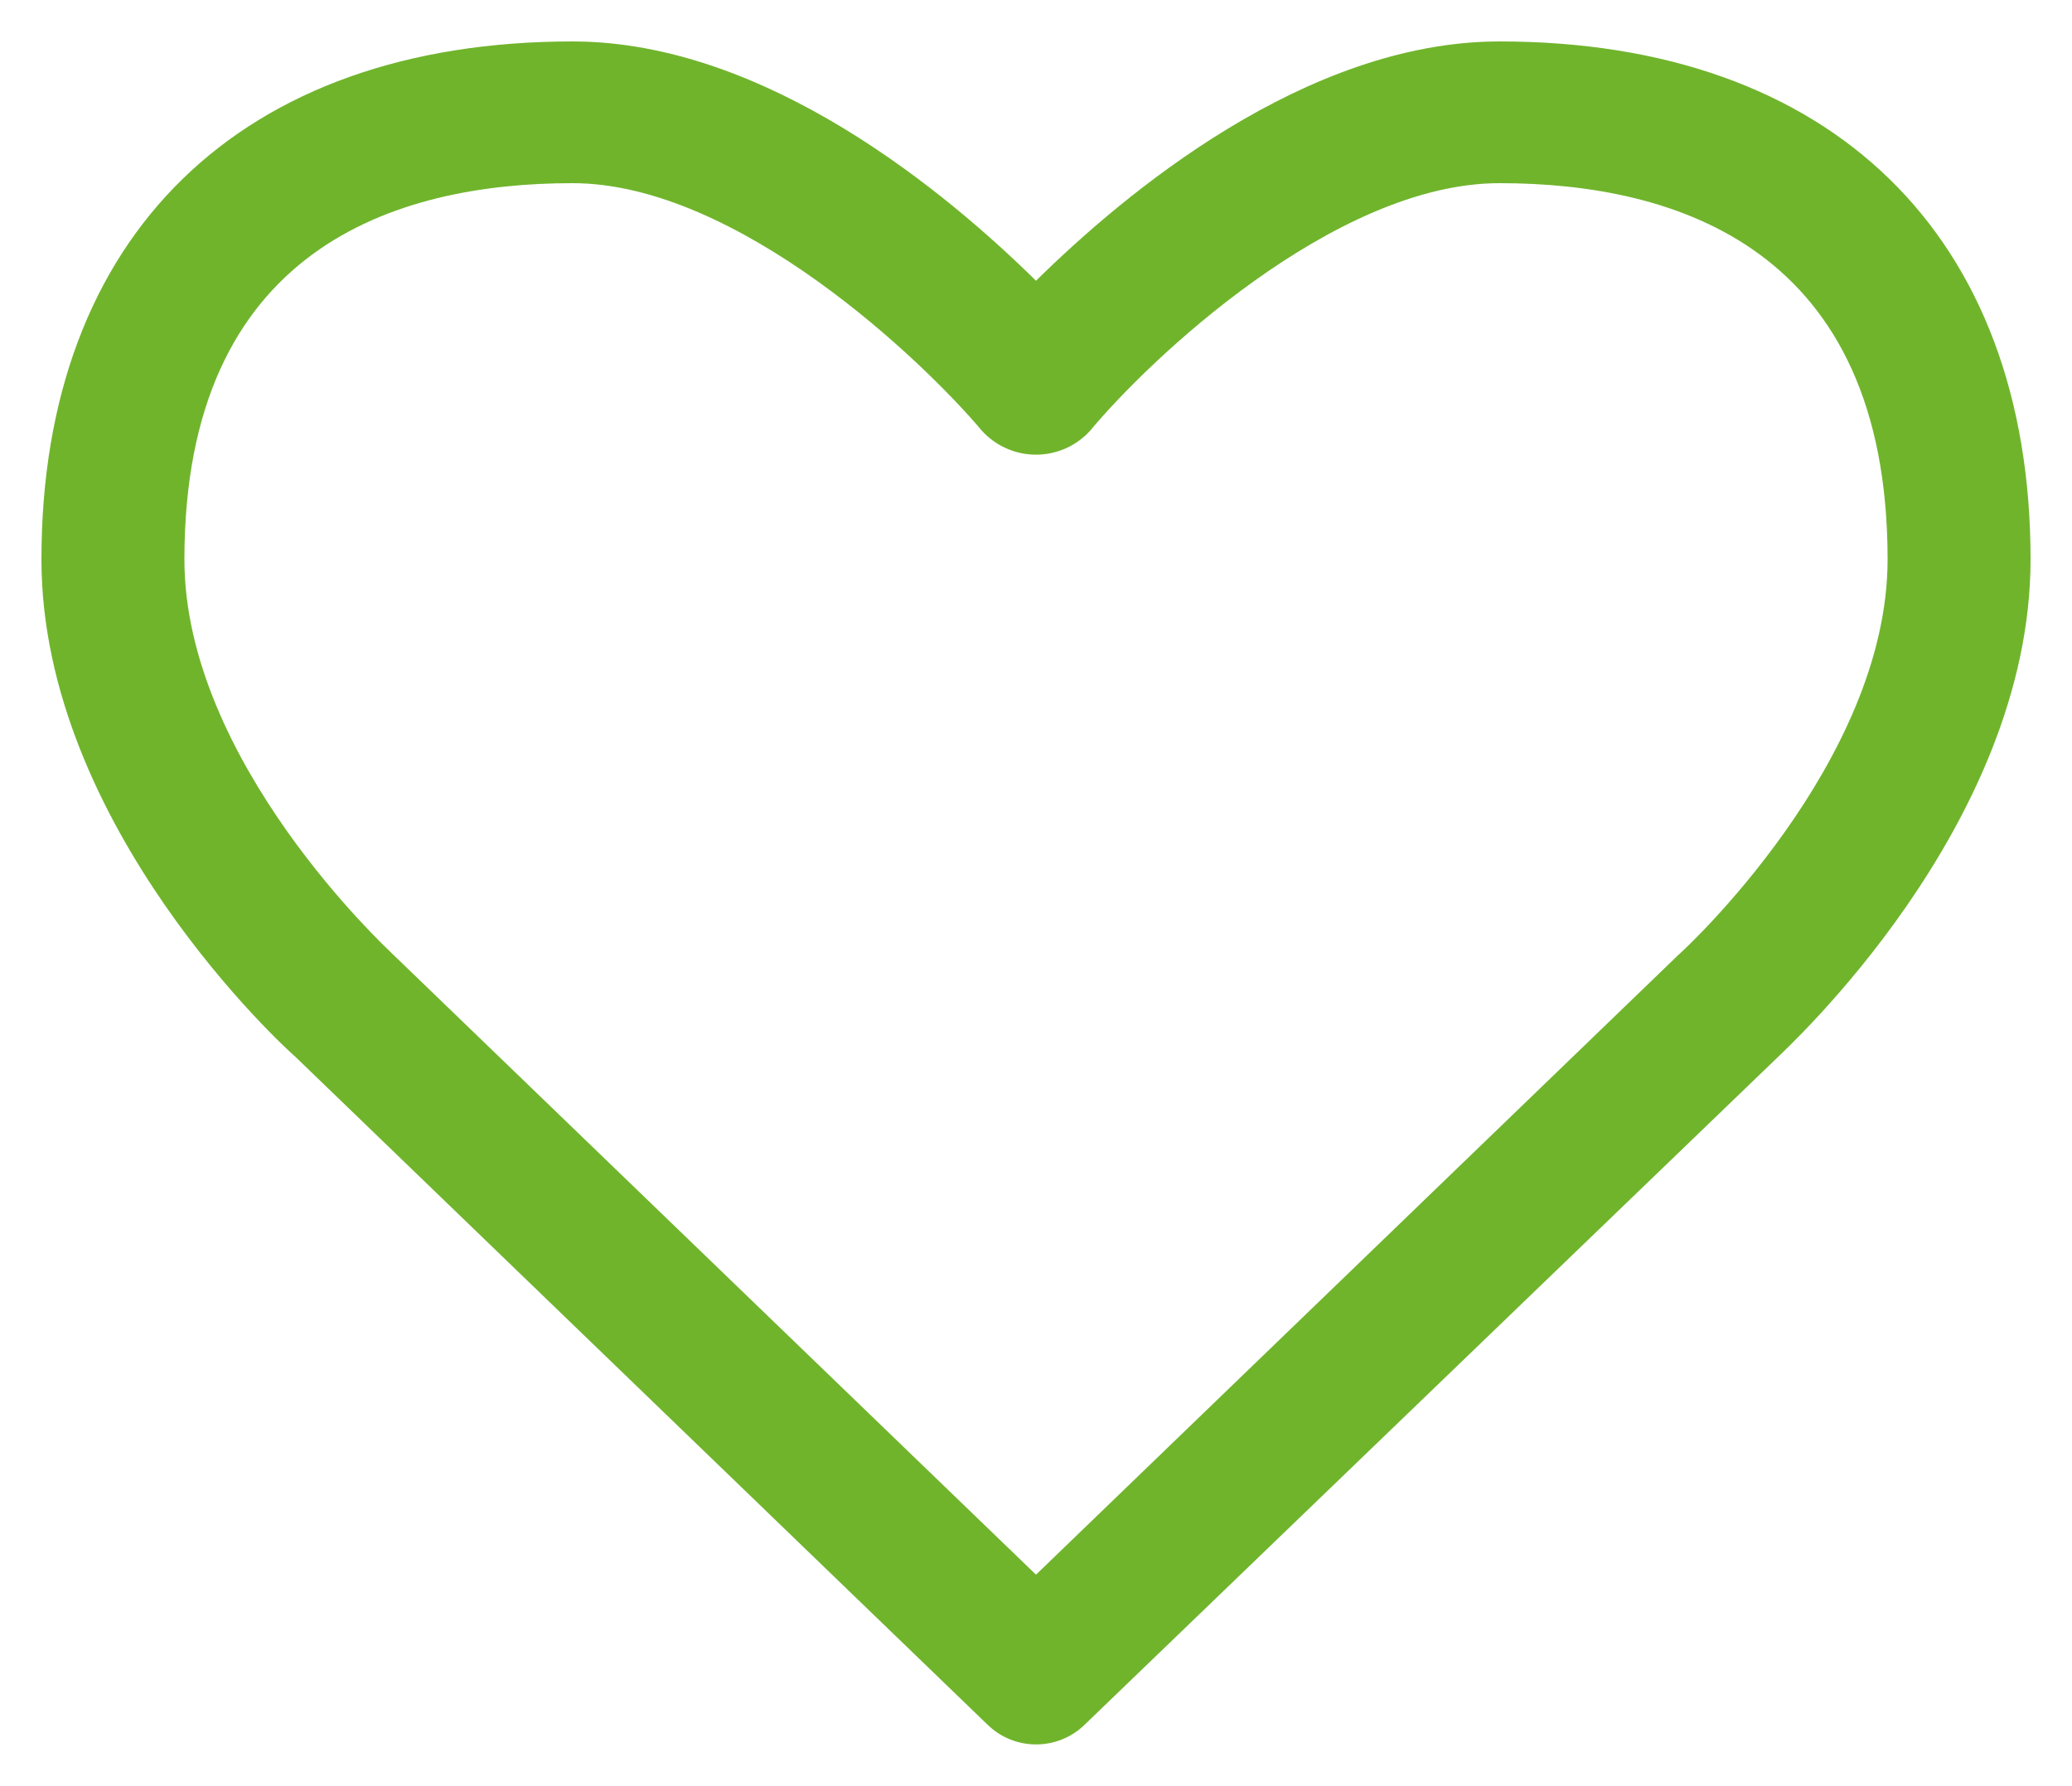
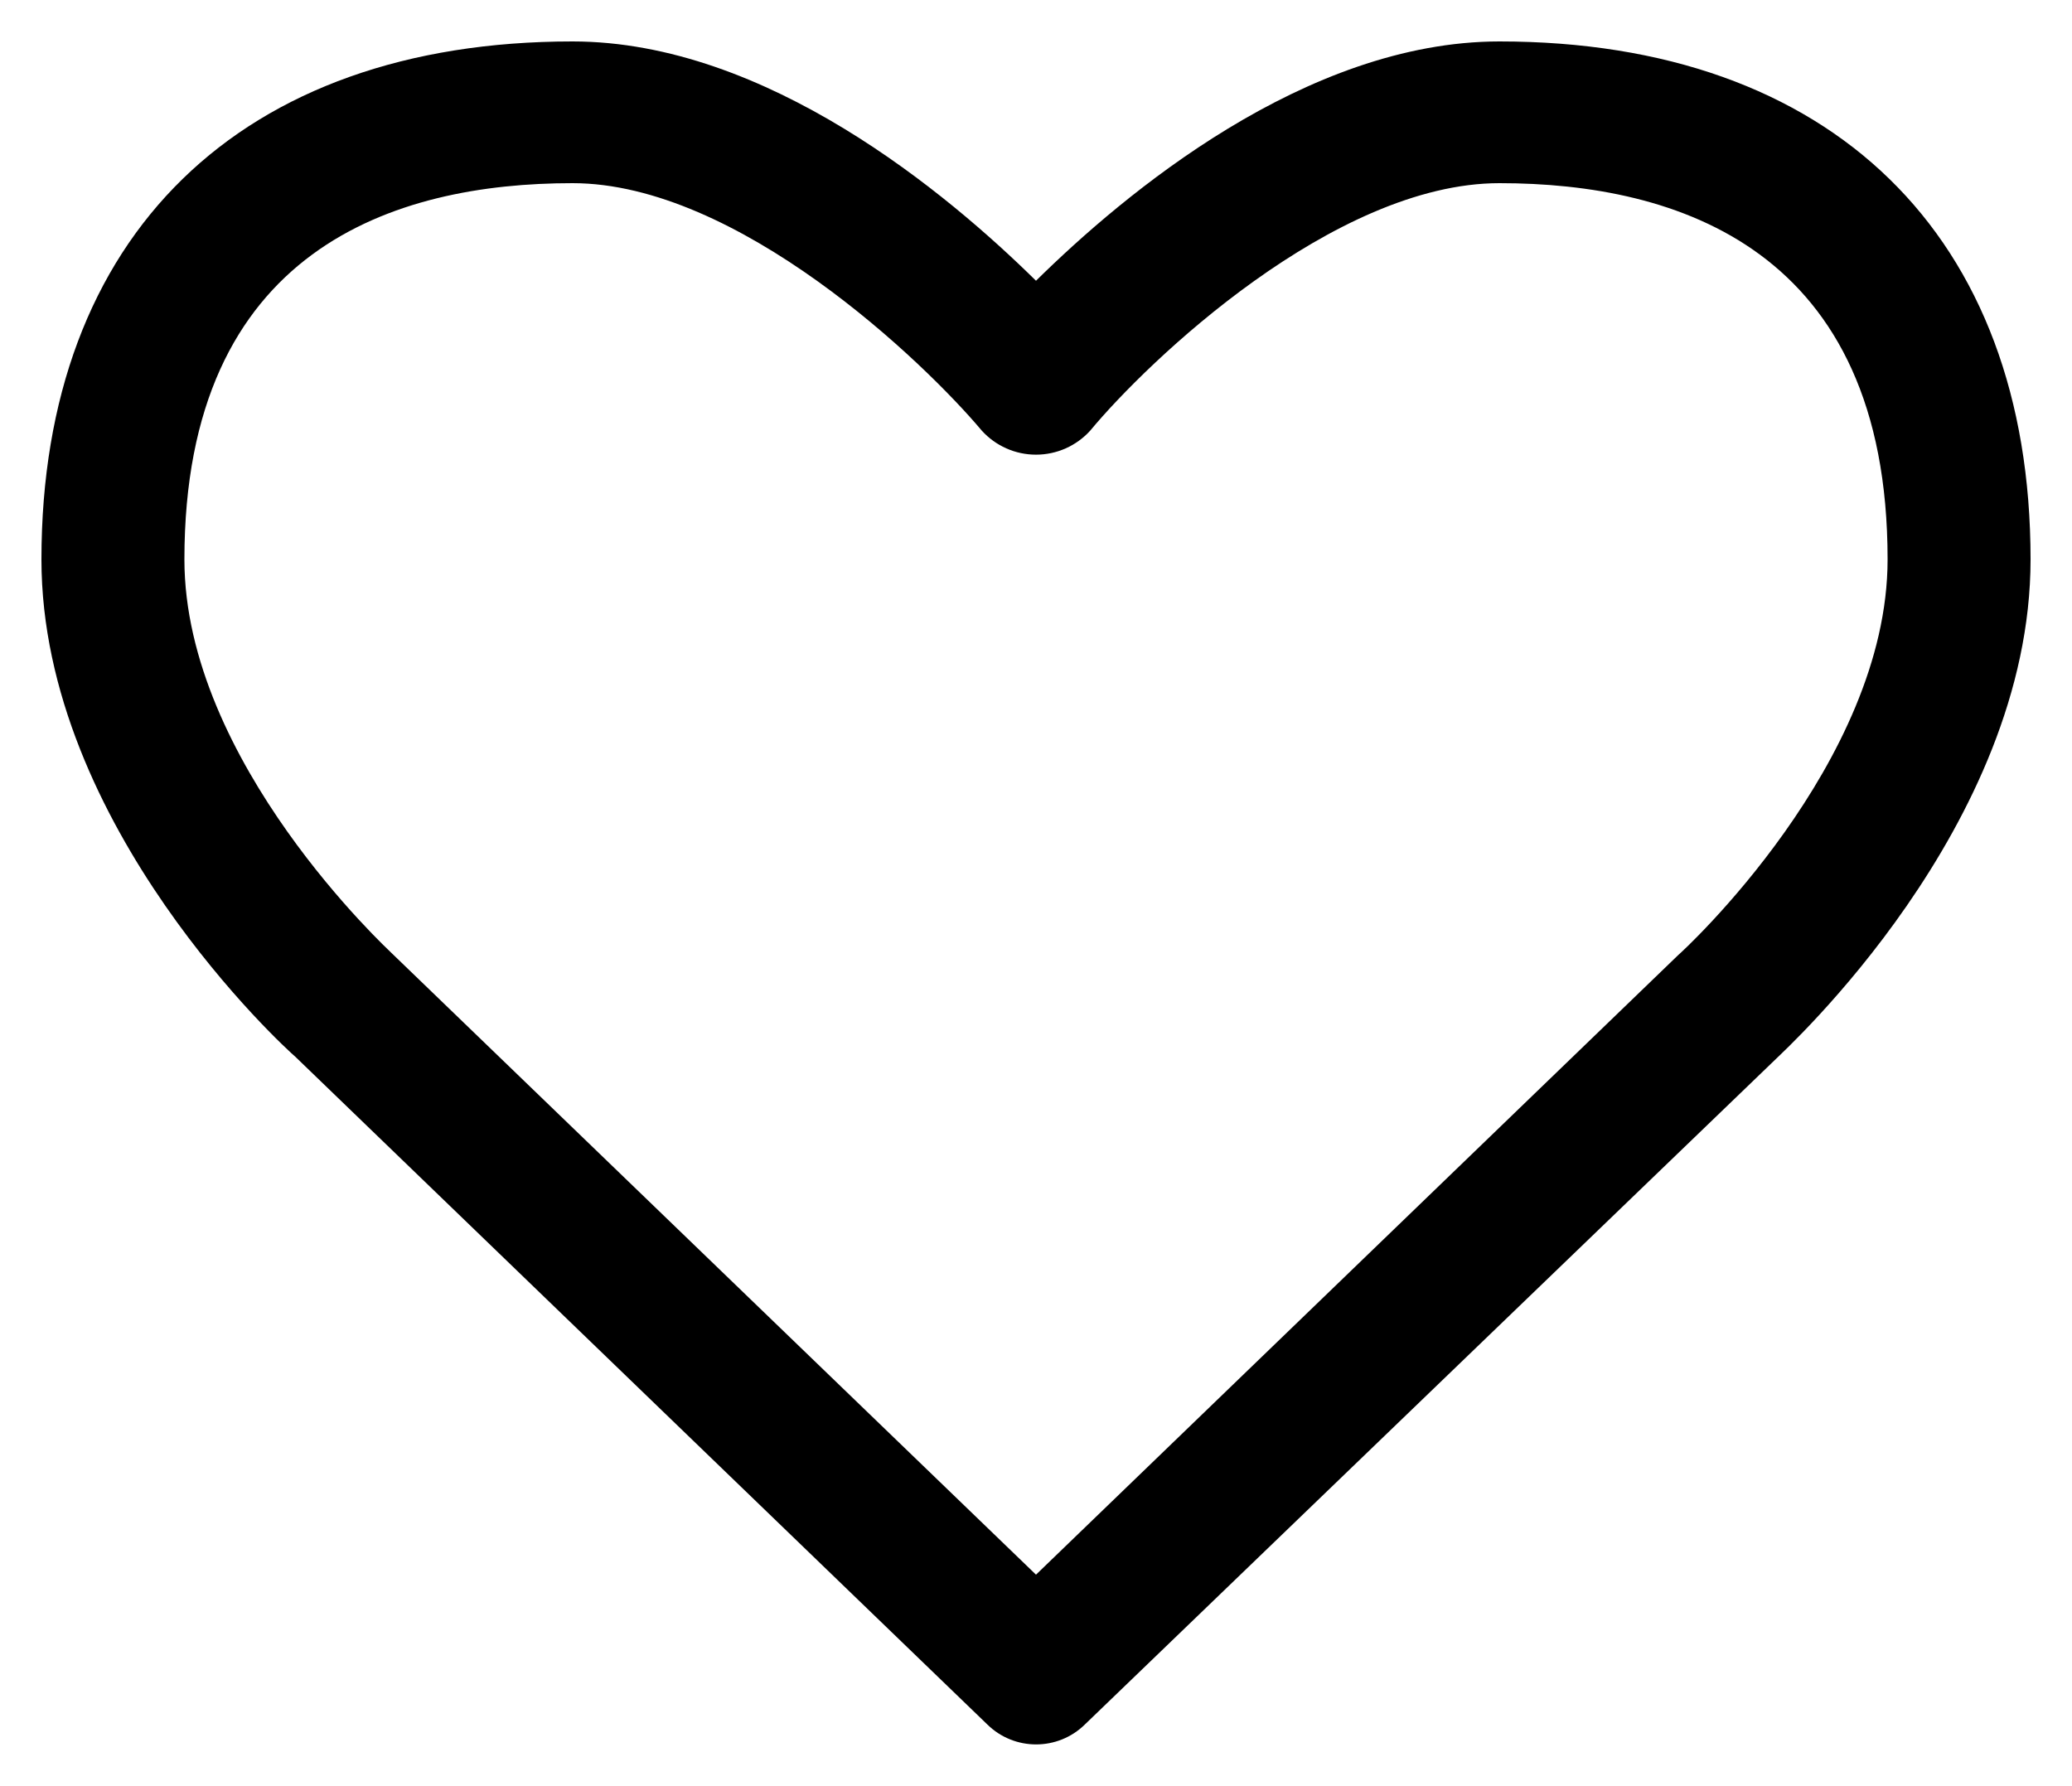
<svg xmlns="http://www.w3.org/2000/svg" width="100" height="86.19" viewBox="0 0 100 86.19">
-   <path d="M85.7,51.12,52.36,83.23a3.36,3.36,0,0,1-4.71,0L14.25,51C13.82,50.64,2,39.88,2,27,2,11.36,11.63,2,27.63,2,37,2,45.77,9.38,50,13.55,54.23,9.38,63,2,72.37,2,88.37,2,98,11.36,98,27,98,39.88,86.18,50.64,85.7,51.12ZM72.37,8.84c-8,0-17,8.62-19.75,11.94a3.53,3.53,0,0,1-5.24,0C44.59,17.46,35.6,8.84,27.63,8.84,19.07,8.84,8.9,12,8.9,27c0,9.79,9.9,18.89,10,19L50,76,81,46.09C81.2,45.93,91.1,36.83,91.1,27,91.1,12,80.93,8.84,72.37,8.84Z" style="fill:#70b42c" />
+   <path d="M85.7,51.12,52.36,83.23a3.36,3.36,0,0,1-4.71,0L14.25,51C13.82,50.64,2,39.88,2,27,2,11.36,11.63,2,27.63,2,37,2,45.77,9.38,50,13.55,54.23,9.38,63,2,72.37,2,88.37,2,98,11.36,98,27,98,39.88,86.18,50.64,85.7,51.12ZM72.37,8.84c-8,0-17,8.62-19.75,11.94a3.53,3.53,0,0,1-5.24,0C44.59,17.46,35.6,8.84,27.63,8.84,19.07,8.84,8.9,12,8.9,27c0,9.79,9.9,18.89,10,19L50,76,81,46.09C81.2,45.93,91.1,36.83,91.1,27,91.1,12,80.93,8.84,72.37,8.84Z" />
</svg>
